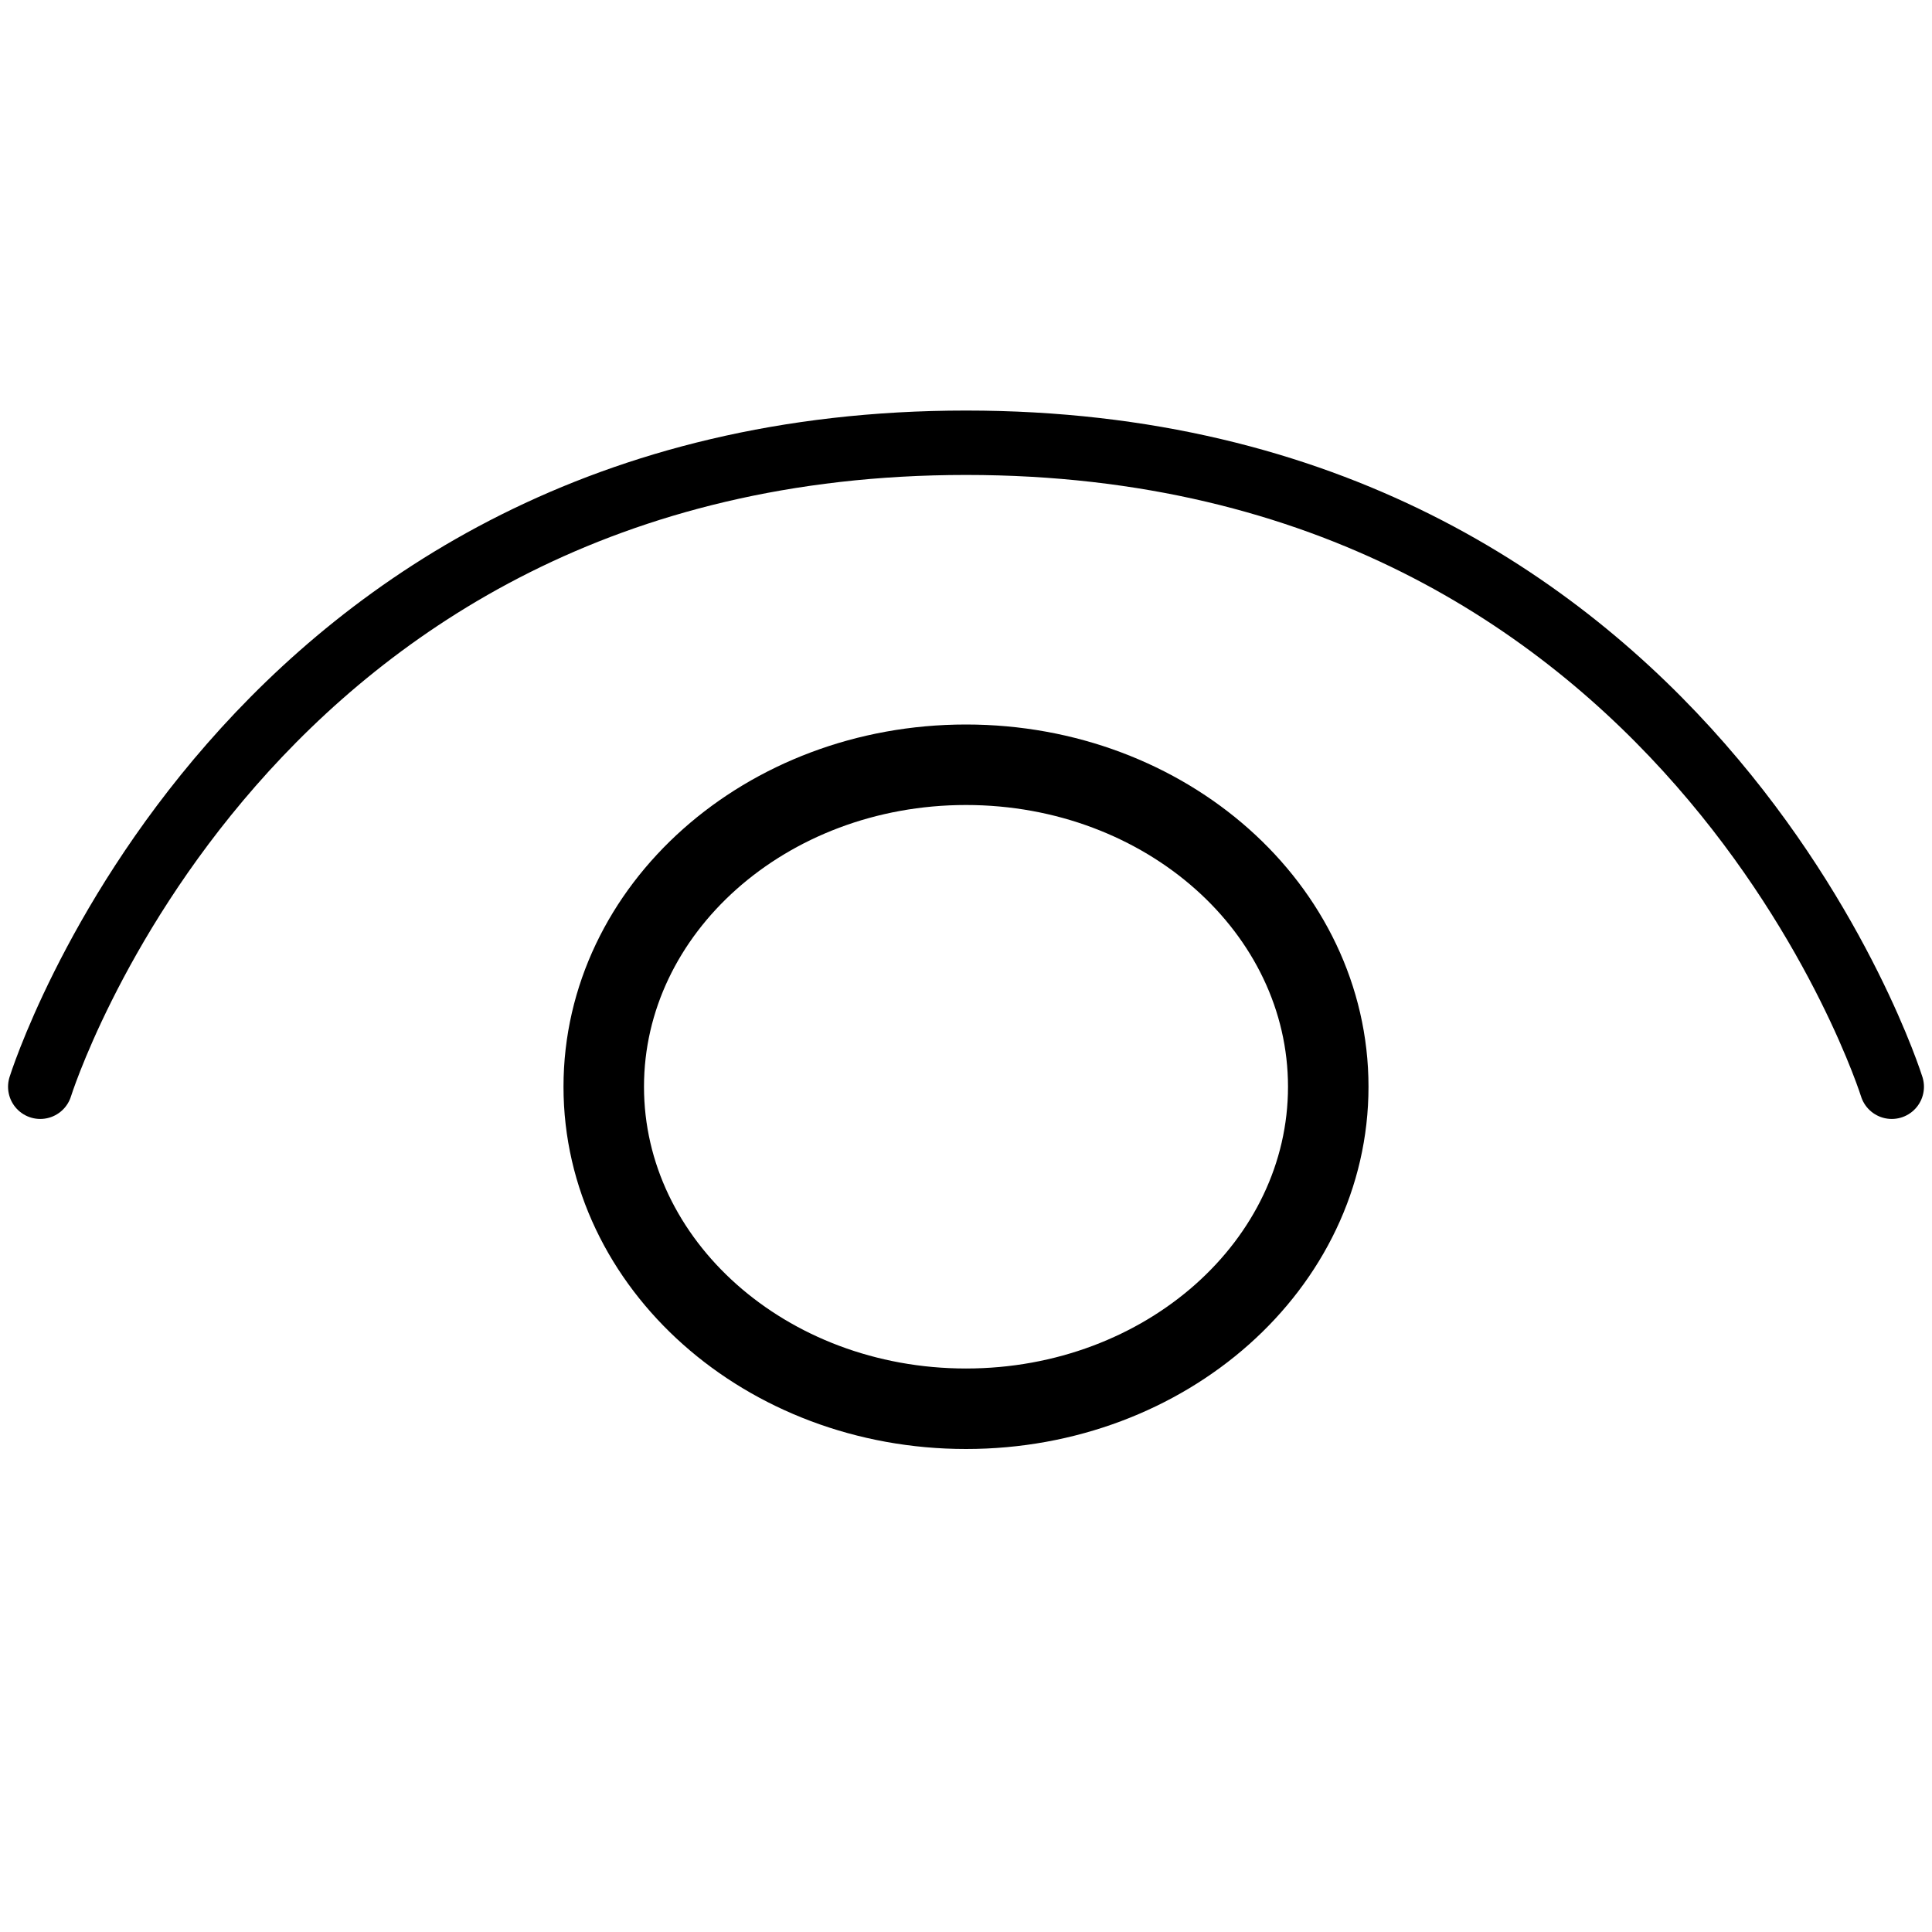
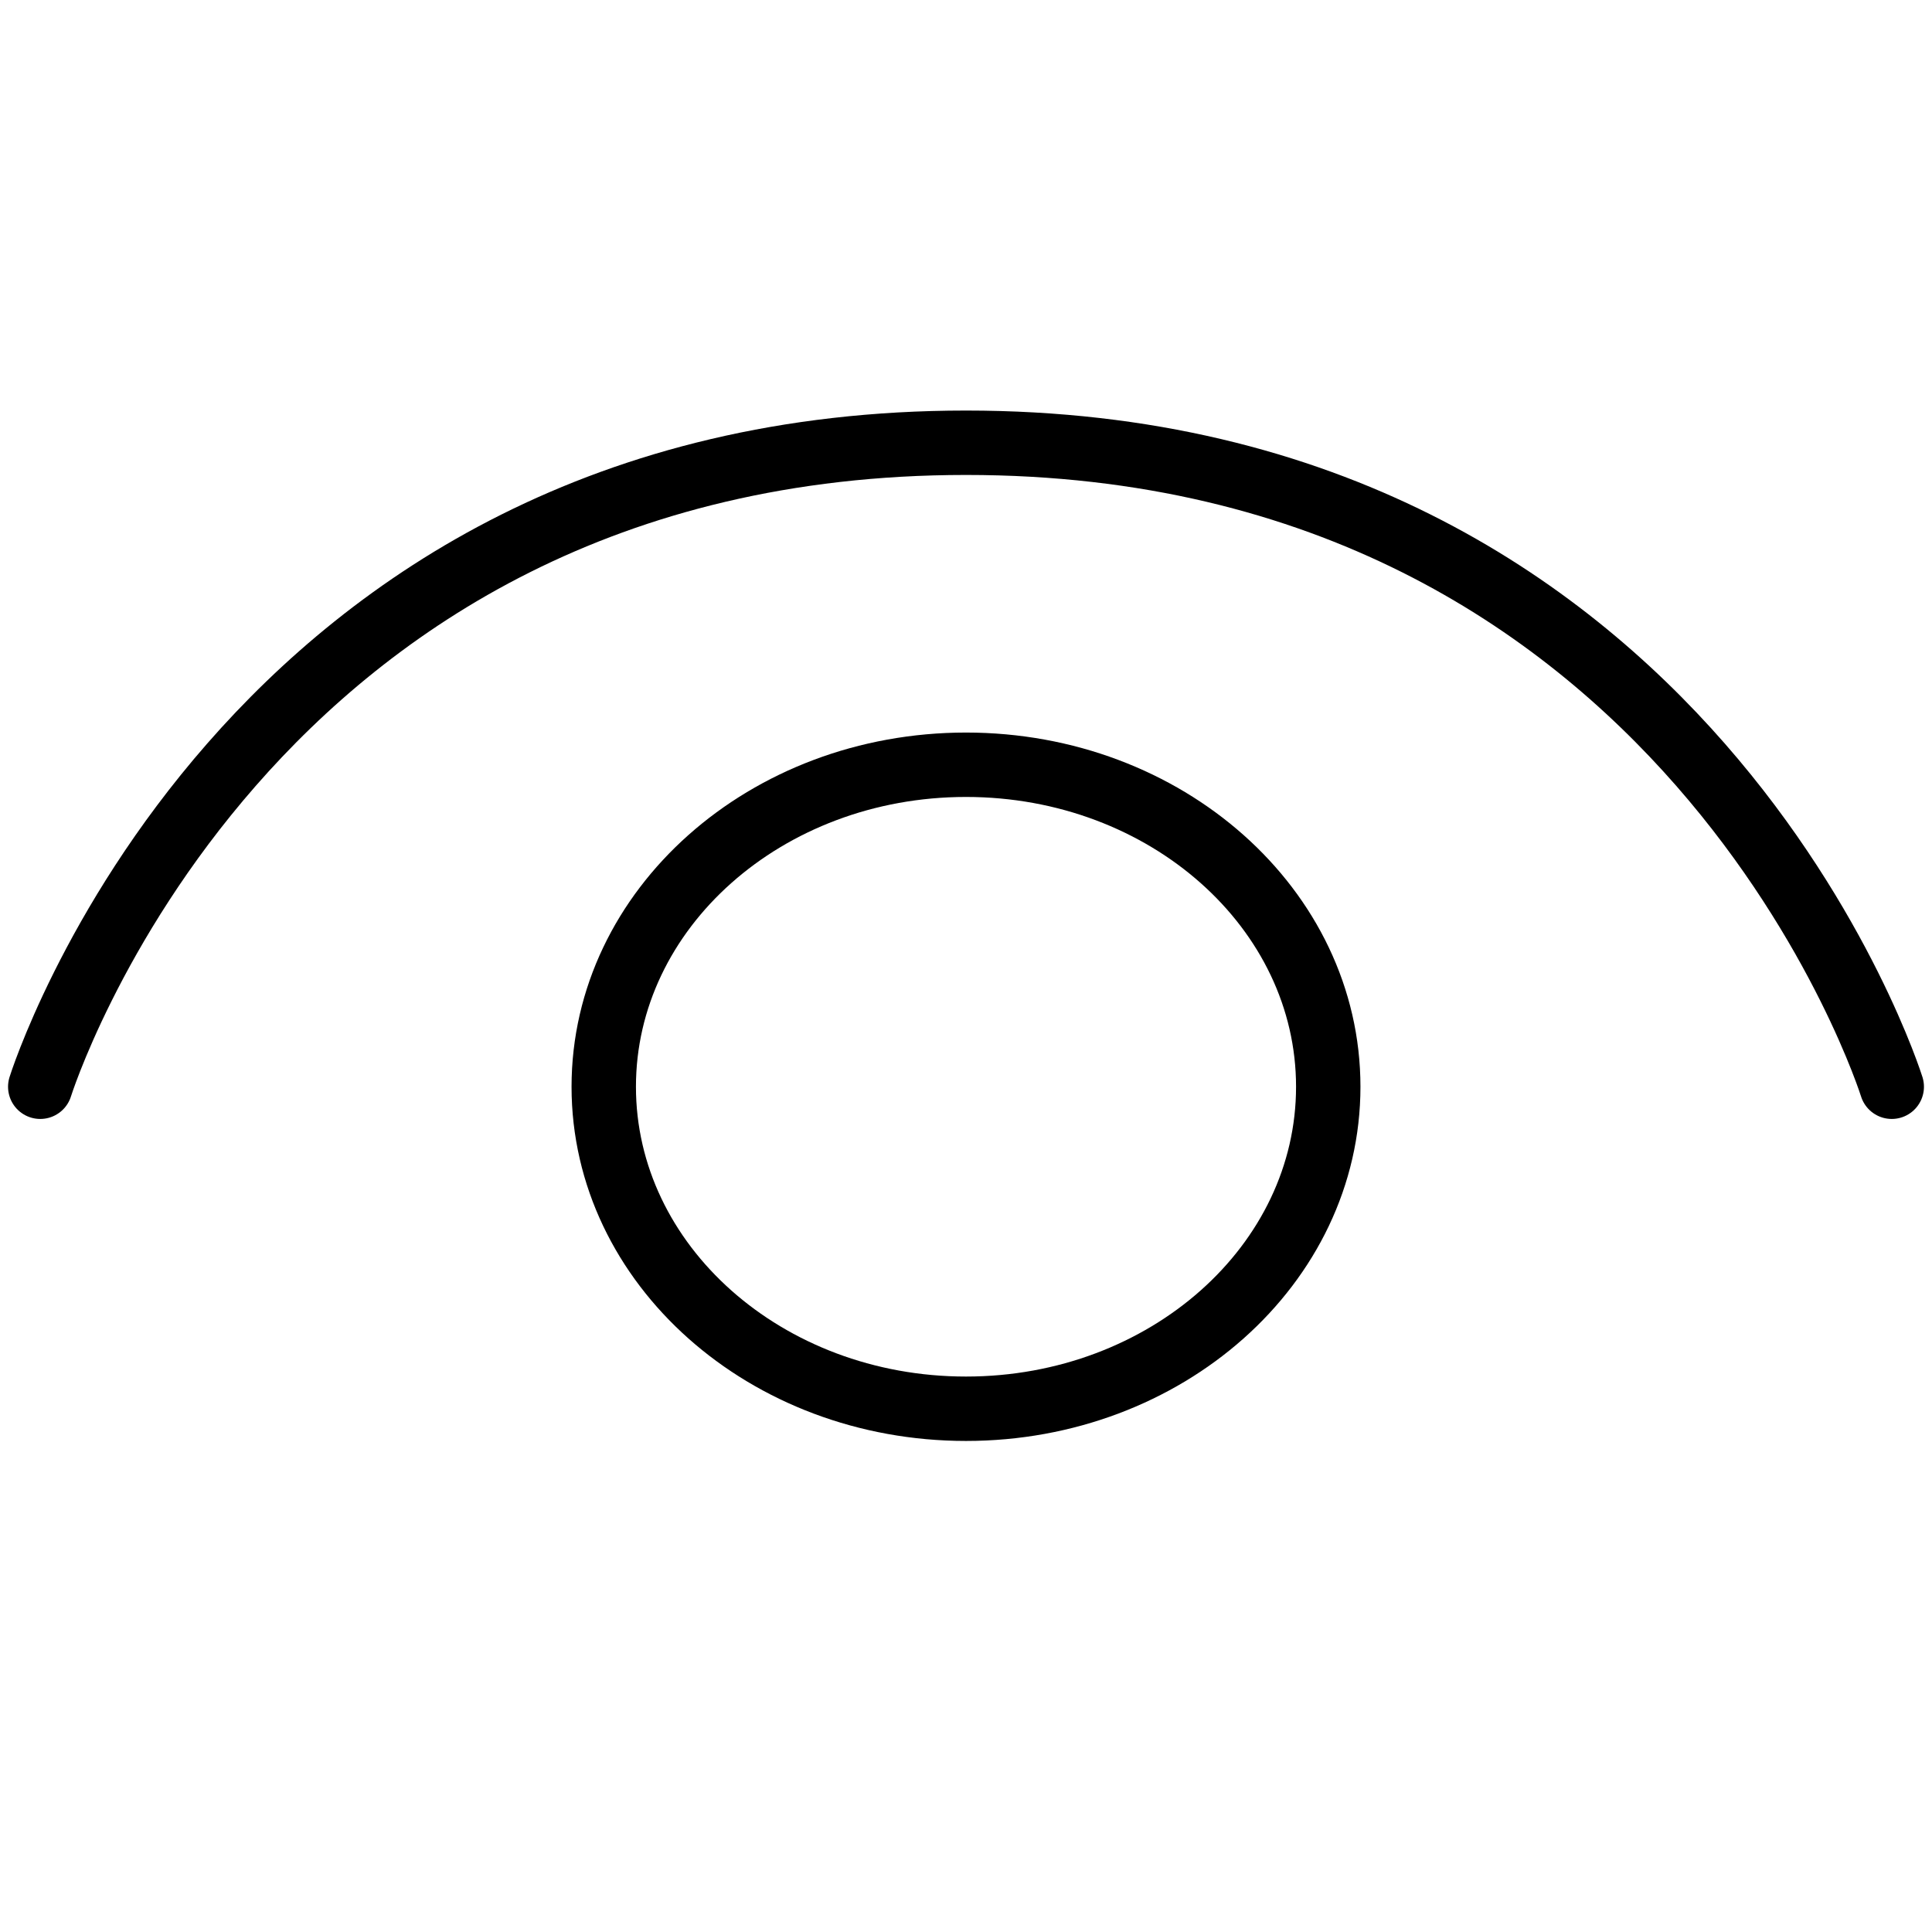
<svg xmlns="http://www.w3.org/2000/svg" width="24" height="24" viewBox="0 0 24 24" version="1.1" id="svg5" xml:space="preserve">
  <defs id="defs2" />
  <g id="layer3">
-     <ellipse style="display:inline;fill:none;stroke:#000000;stroke-width:1;stroke-linejoin:round;stroke-dasharray:none;stroke-dashoffset:1;stroke-opacity:1;paint-order:fill markers stroke" id="path974" cx="12" cy="13.5" rx="4.5" ry="4" />
+     <ellipse style="display:inline;fill:none;stroke:#000000;stroke-width:0.8;stroke-linejoin:round;stroke-dasharray:none;stroke-dashoffset:1;stroke-opacity:1;paint-order:fill markers stroke" id="path974" cx="12" cy="13.5" rx="4.5" ry="4" />
    <path style="display:inline;fill:none;stroke:#000000;stroke-linecap:round;stroke-linejoin:round;stroke-dashoffset:1;paint-order:fill markers stroke;stroke-width:0.8;stroke-dasharray:none" d="m 0.5,13.5 c 0,0 2.5,-8 11.5,-8 9,0 11.5,8 11.5,8" id="path1021" />
  </g>
</svg>
